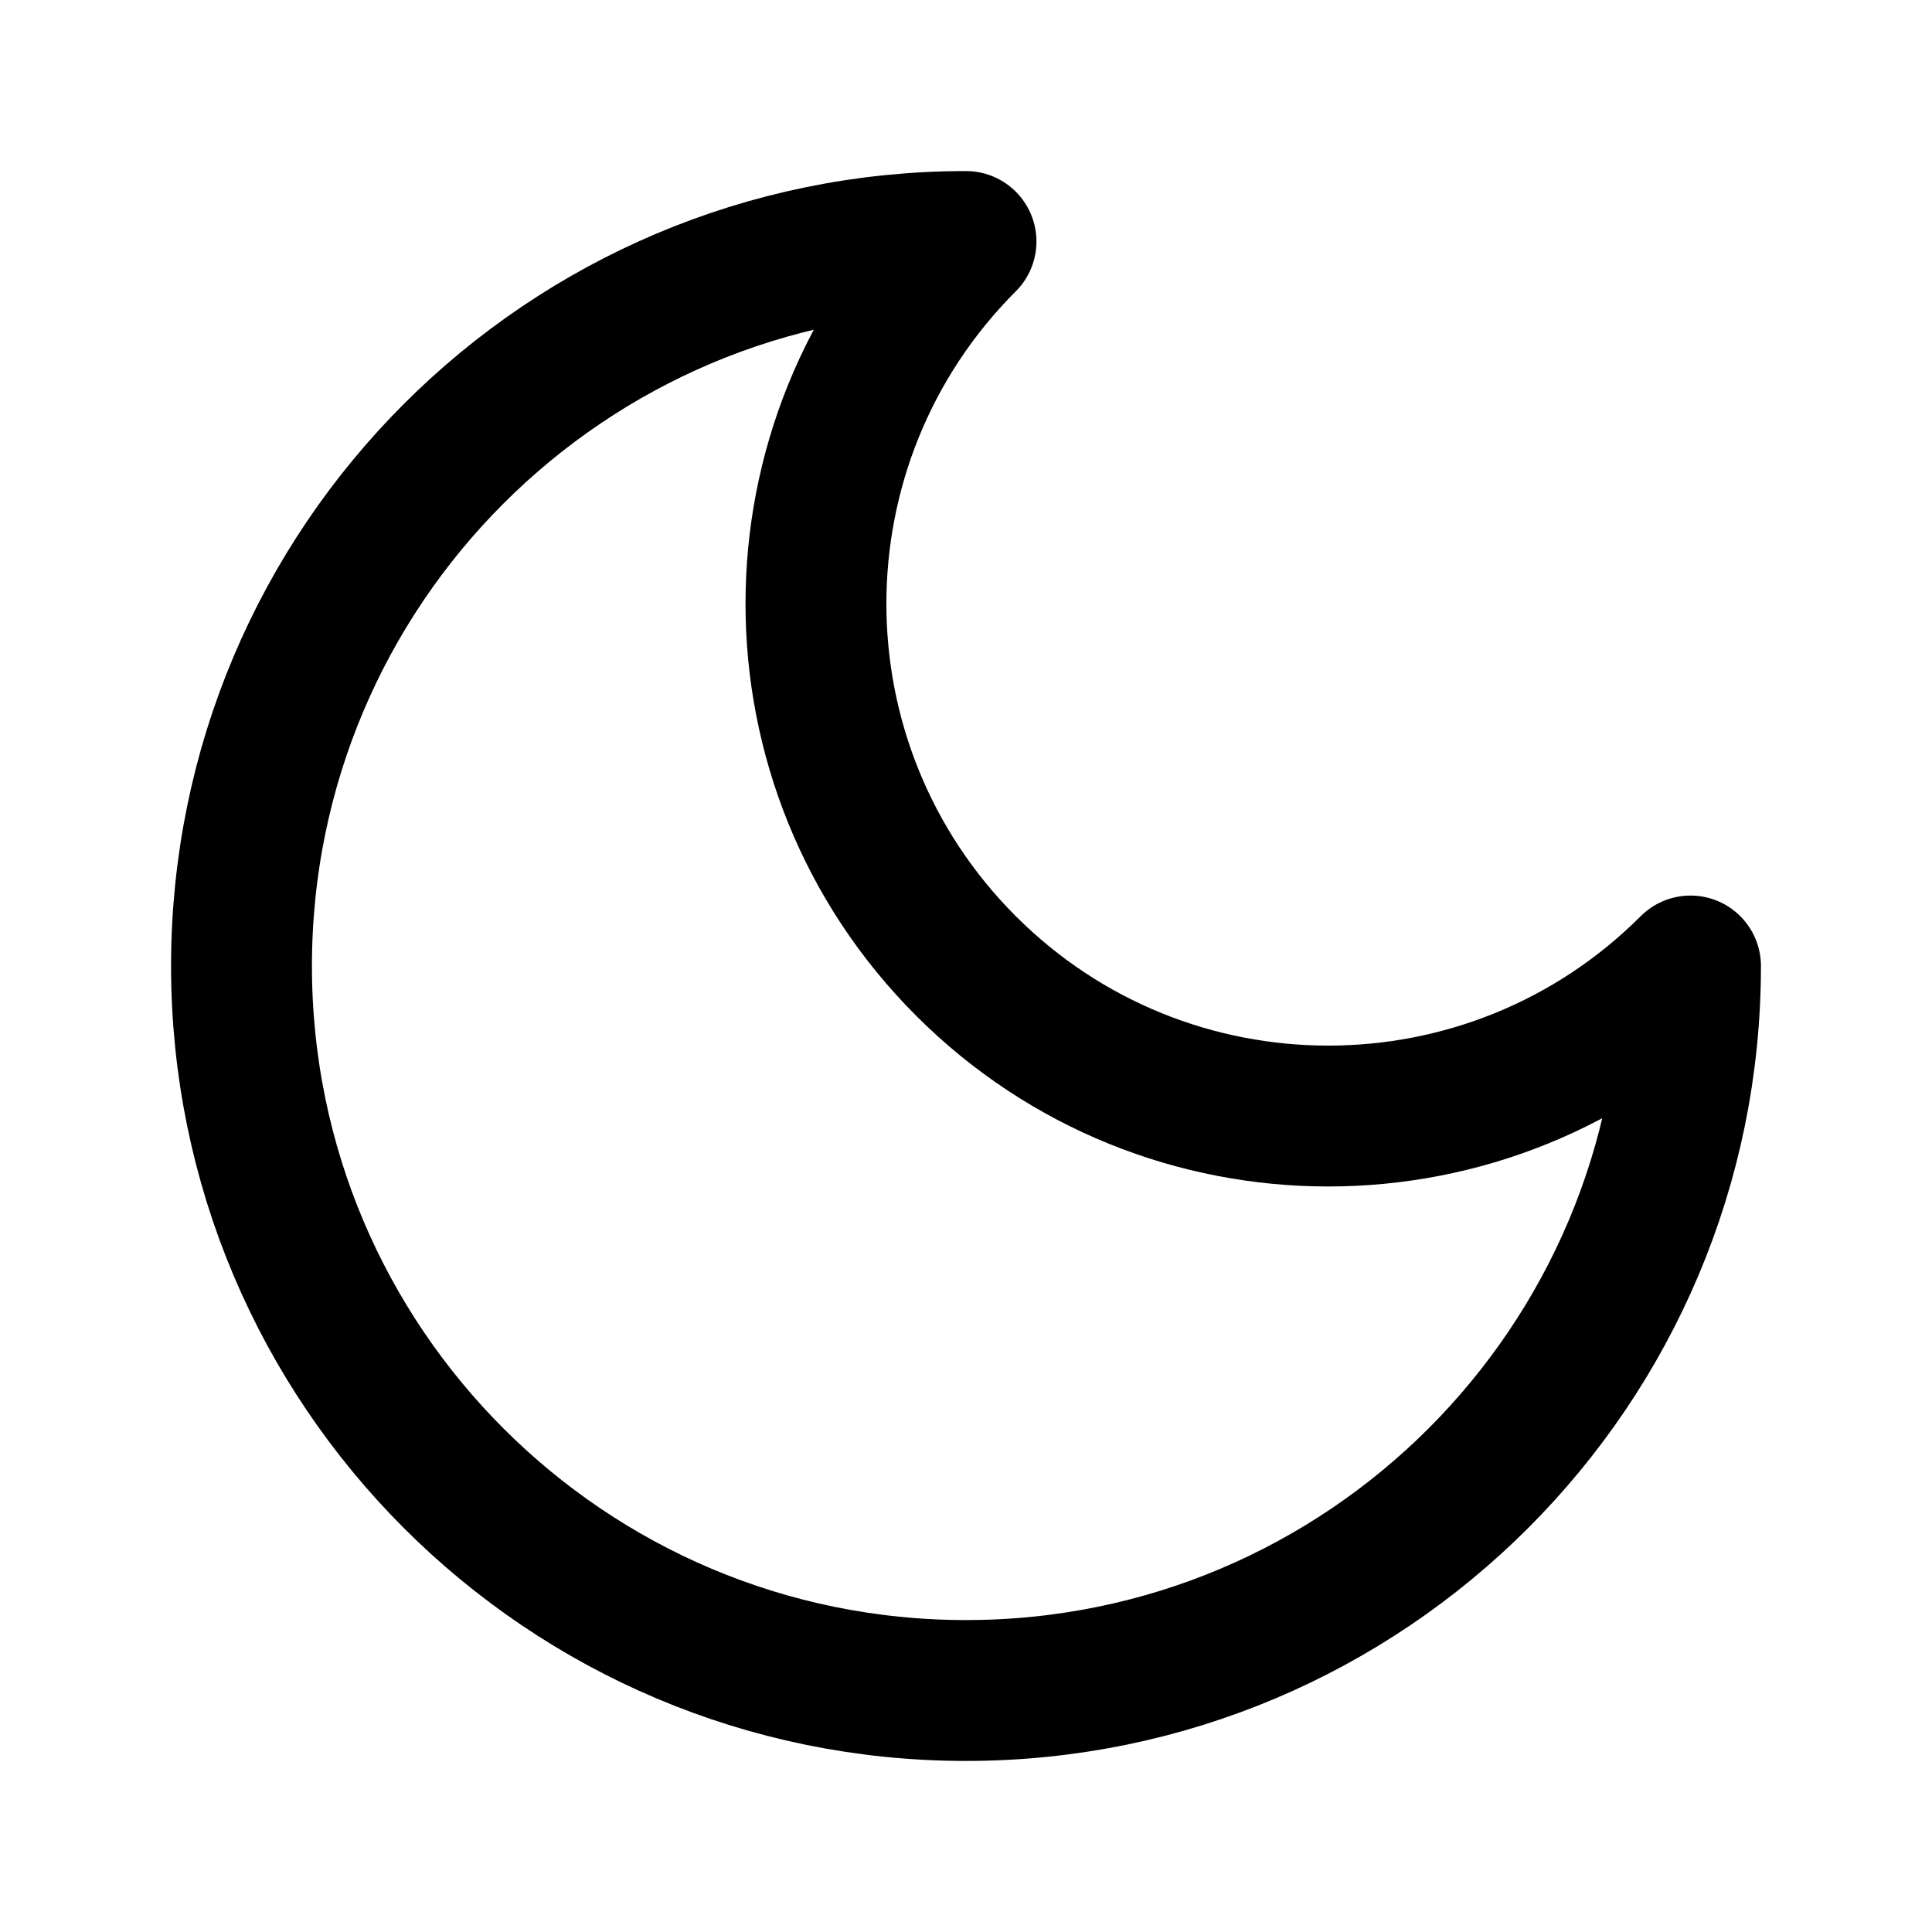
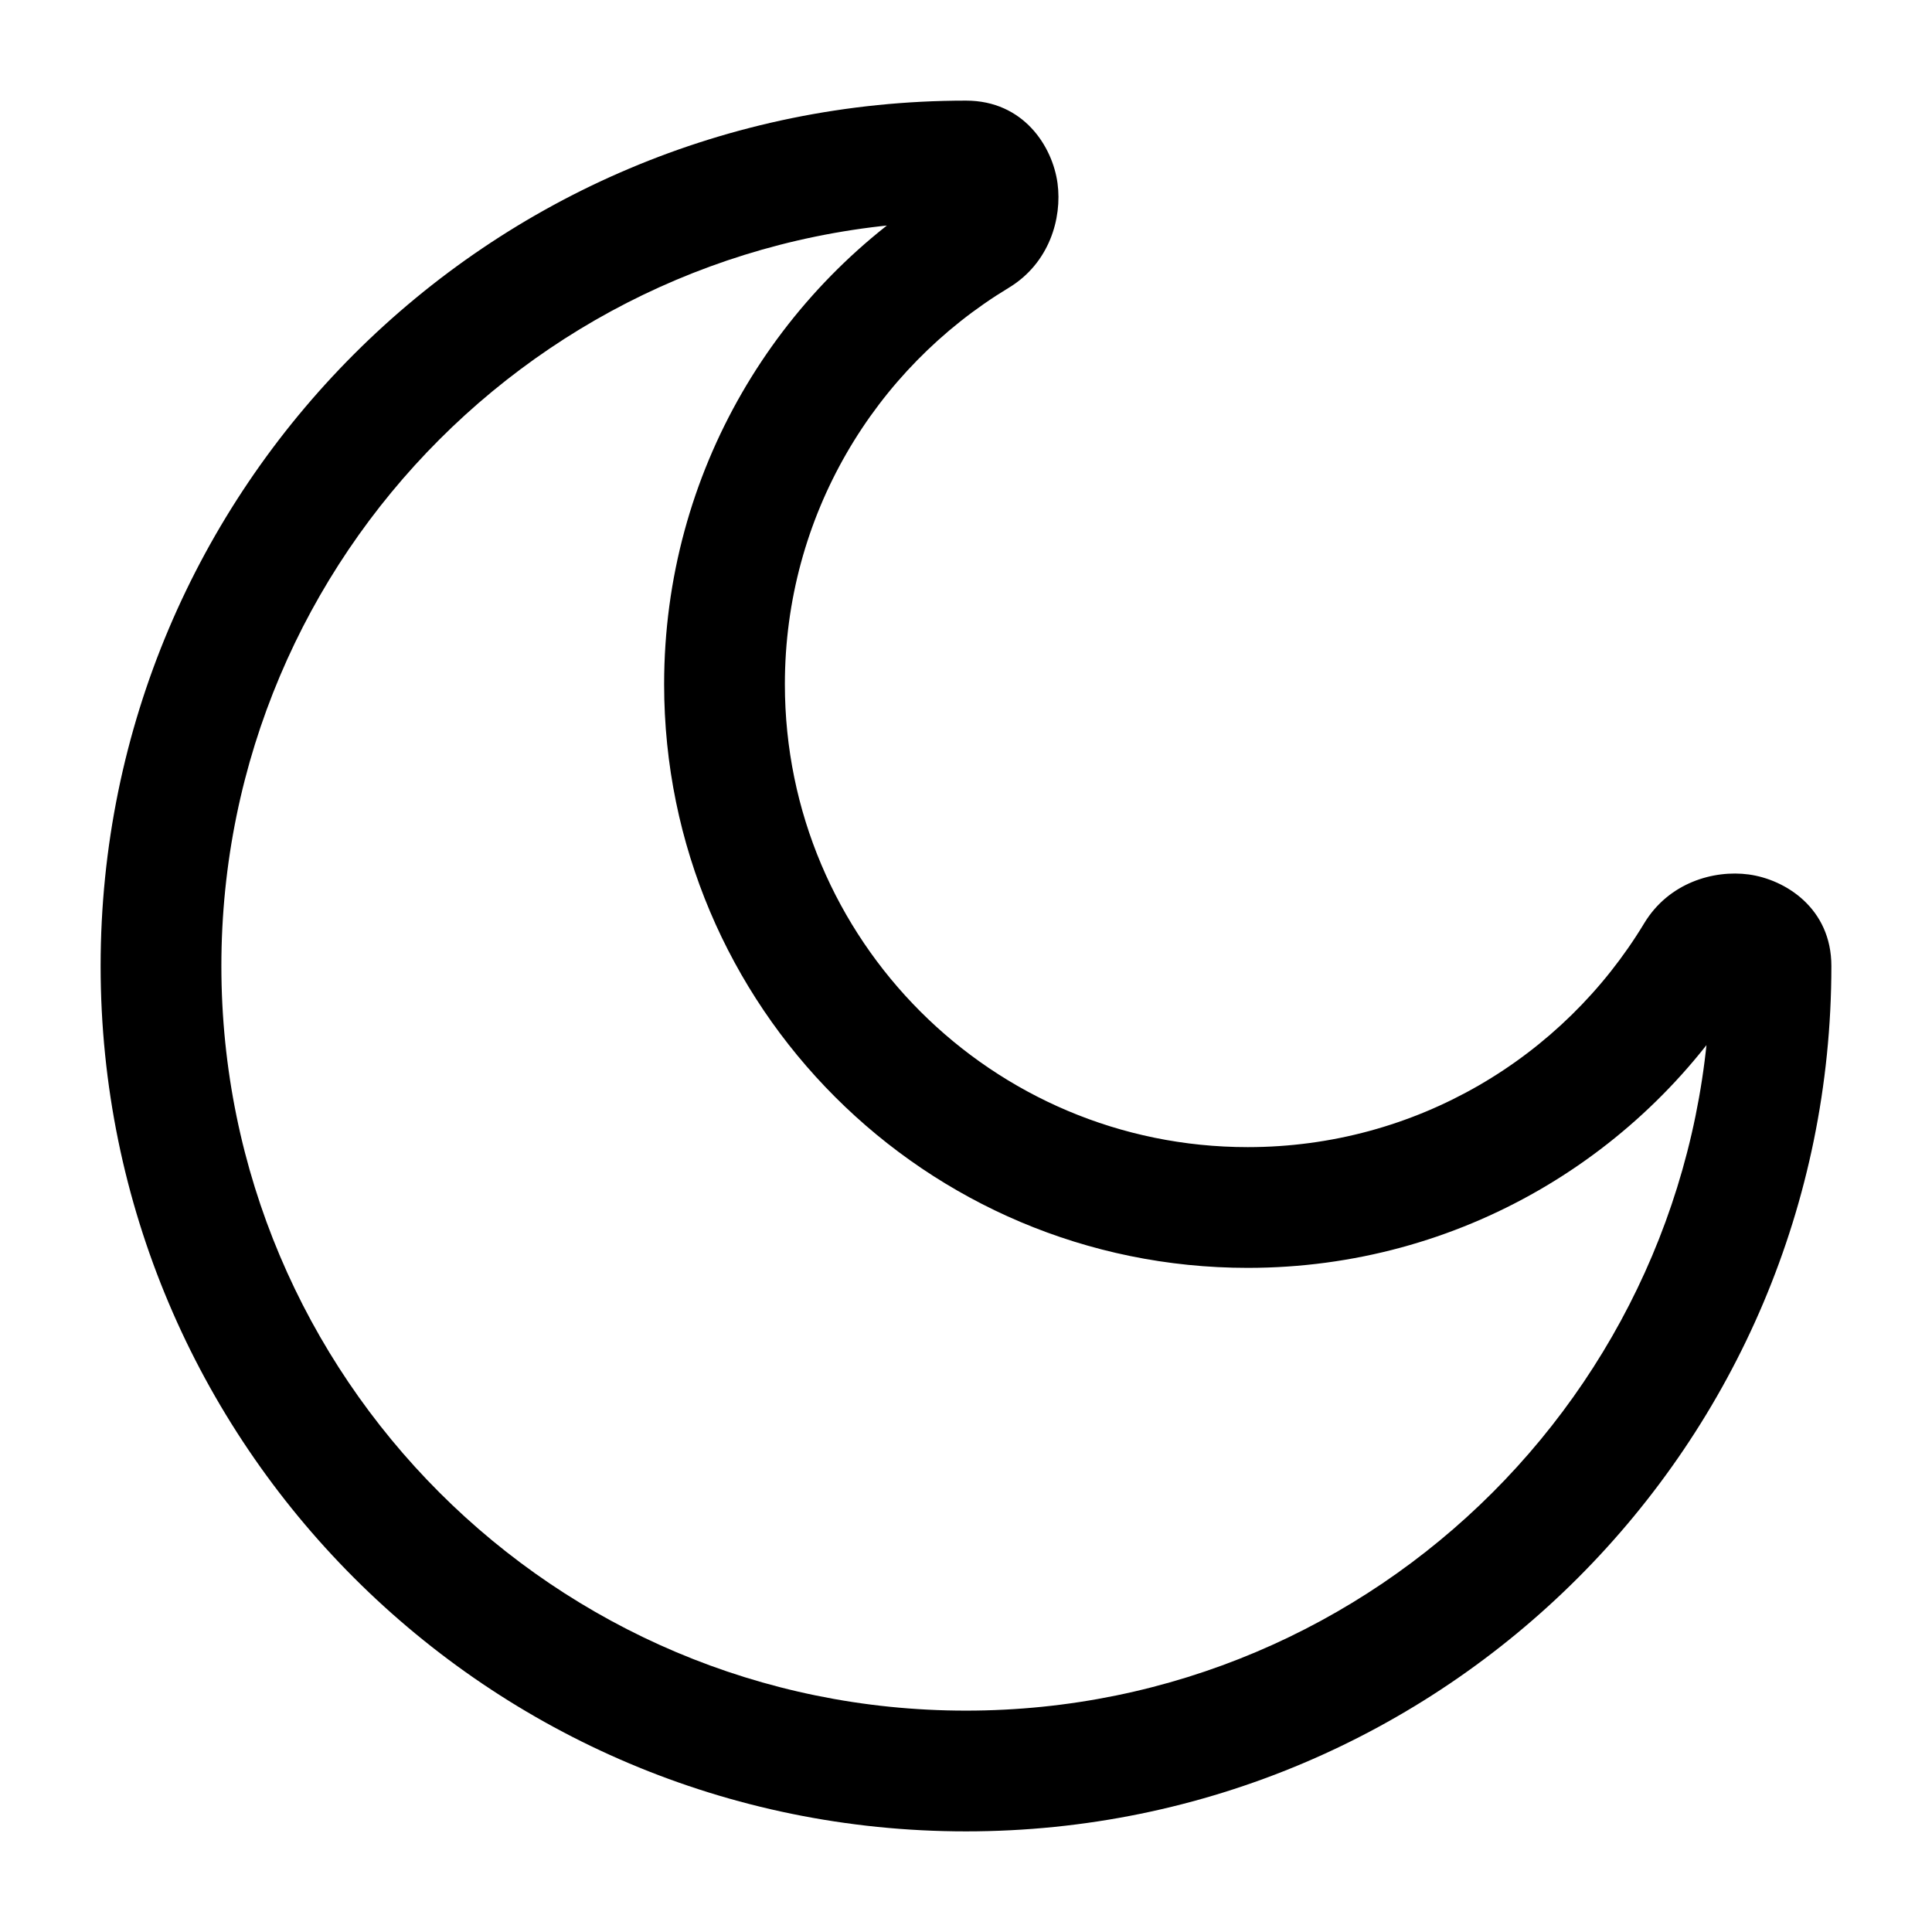
- <svg xmlns="http://www.w3.org/2000/svg" width="24" height="24" viewBox="0 0 24 24" fill="none" stroke="currentColor" stroke-width="1.75" stroke-linecap="round" stroke-linejoin="round">
-   <path d="M12 3a6 6 0 0 0 9 9 9 9 0 1 1-9-9Z" />
+ <svg xmlns="http://www.w3.org/2000/svg" width="24" height="24" viewBox="0 0 24 24" fill="none">
+   <path d="M21.067 11.857L20.425 11.469L20.425 11.469L21.067 11.857ZM12.143 2.933L11.755 2.291L11.755 2.291L12.143 2.933ZM21.25 12C21.25 17.109 17.109 21.25 12 21.25V22.75C17.937 22.75 22.75 17.937 22.75 12H21.25ZM12 21.25C6.891 21.25 2.75 17.109 2.75 12H1.25C1.25 17.937 6.063 22.75 12 22.75V21.25ZM2.75 12C2.75 6.891 6.891 2.75 12 2.75V1.25C6.063 1.25 1.25 6.063 1.25 12H2.75ZM15.5 14.25C12.324 14.25 9.75 11.676 9.75 8.5H8.25C8.25 12.504 11.496 15.75 15.5 15.75V14.25ZM20.425 11.469C19.417 13.137 17.588 14.25 15.5 14.25V15.75C18.135 15.75 20.441 14.344 21.709 12.245L20.425 11.469ZM9.75 8.5C9.75 6.412 10.863 4.583 12.531 3.575L11.755 2.291C9.656 3.559 8.25 5.865 8.25 8.5H9.75ZM12 2.75C11.912 2.75 11.808 2.71 11.732 2.632C11.669 2.565 11.654 2.502 11.65 2.477C11.646 2.446 11.648 2.356 11.755 2.291L12.531 3.575C13.034 3.271 13.196 2.714 13.137 2.276C13.075 1.821 12.717 1.25 12 1.25V2.75ZM21.709 12.245C21.644 12.352 21.554 12.354 21.523 12.35C21.498 12.346 21.435 12.331 21.368 12.268C21.29 12.192 21.25 12.088 21.25 12H22.75C22.75 11.283 22.179 10.925 21.724 10.863C21.286 10.804 20.729 10.966 20.425 11.469L21.709 12.245Z" fill="currentColor" />
</svg>
